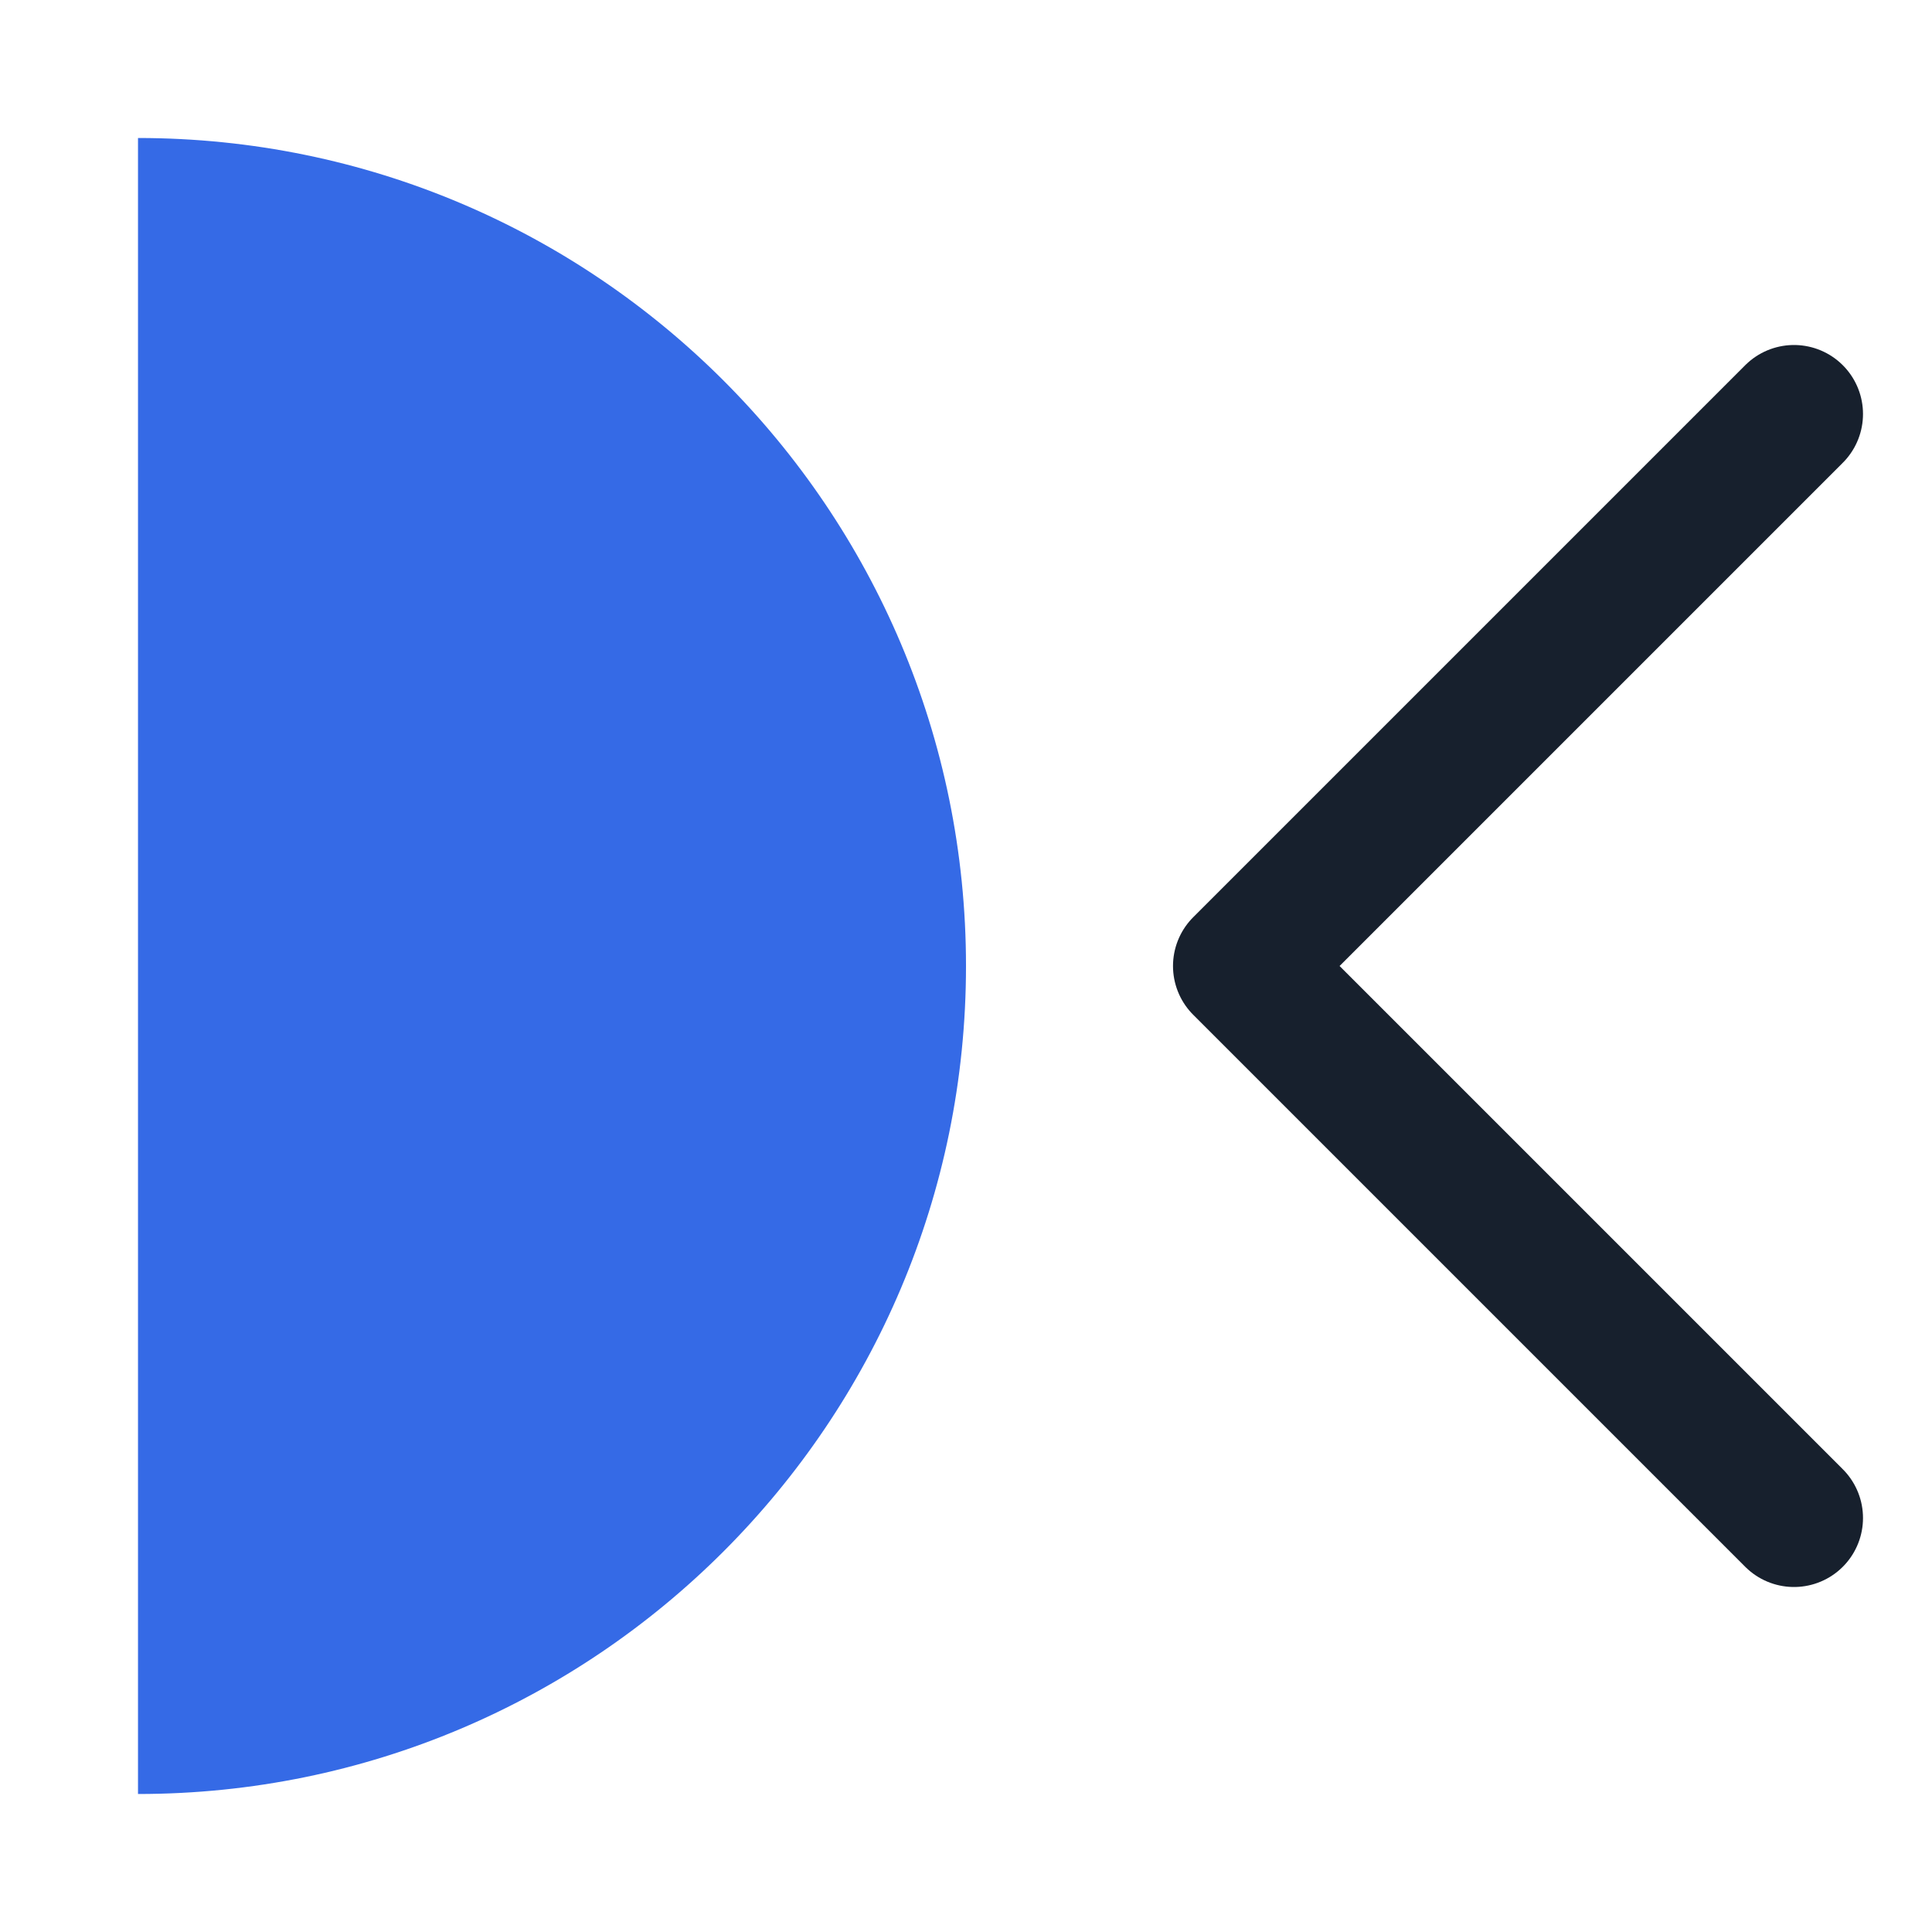
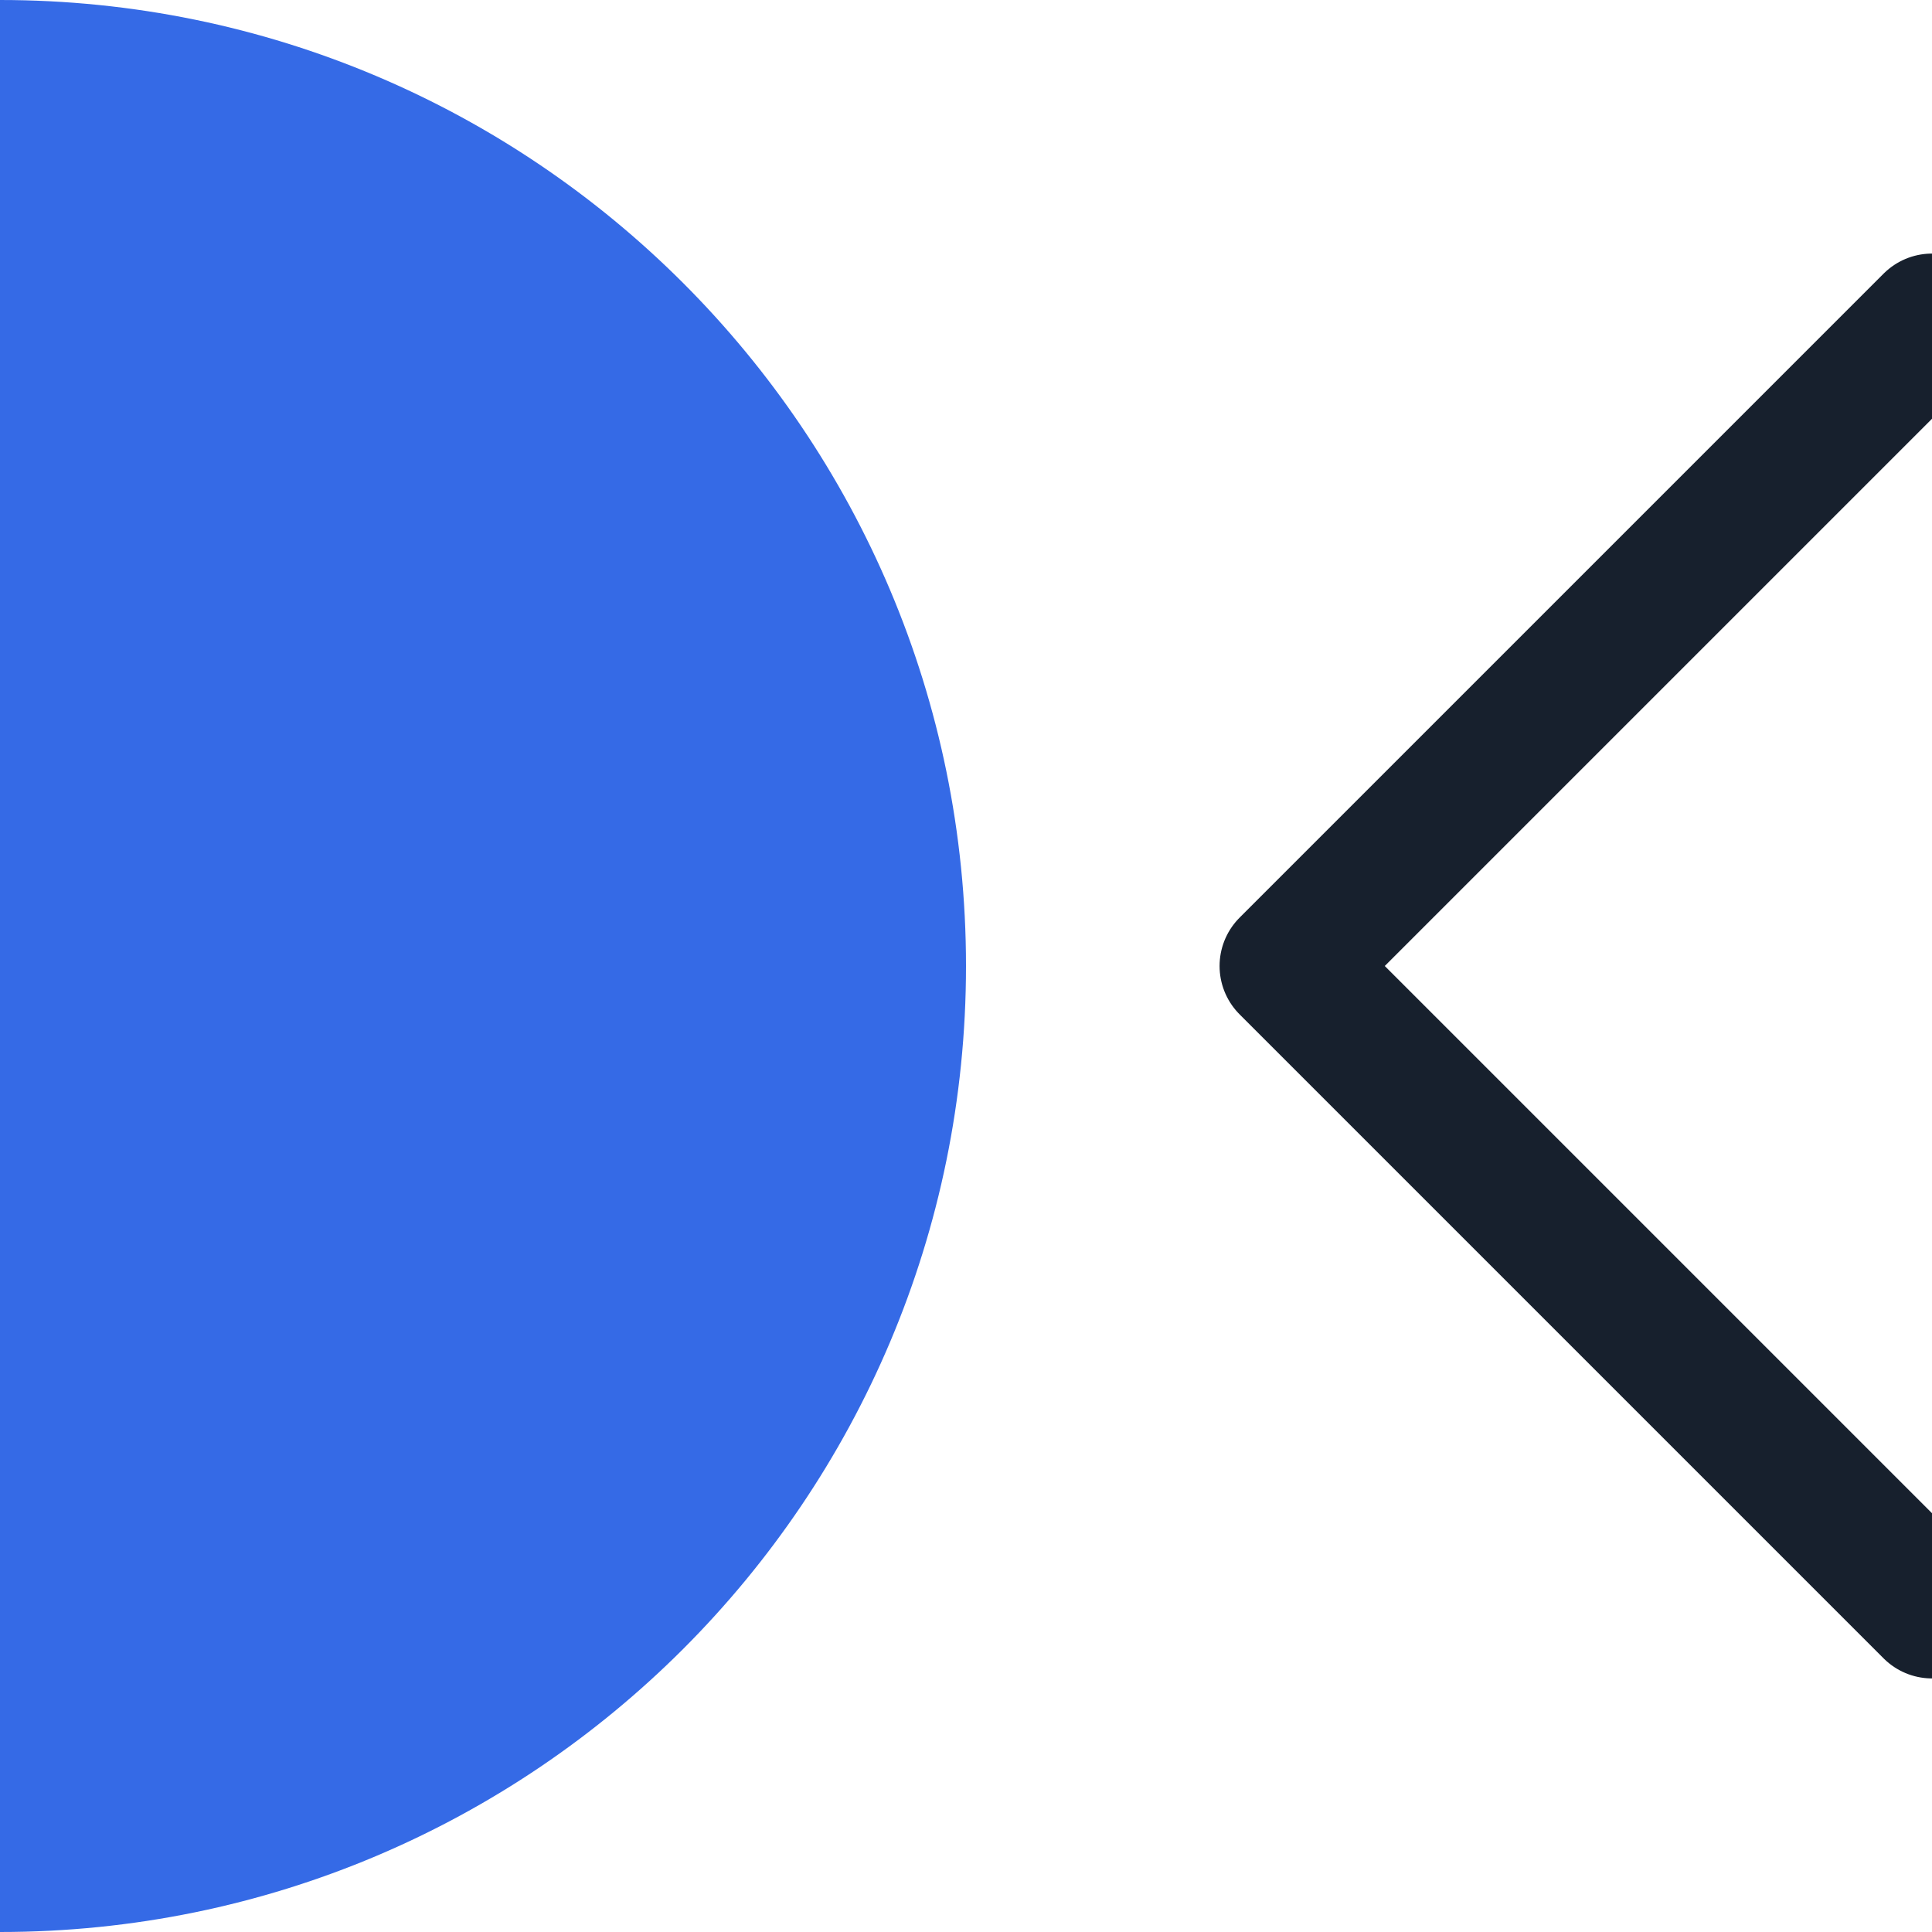
- <svg xmlns="http://www.w3.org/2000/svg" width="128" height="128" viewBox="8 8 28 28" fill="none" role="img" aria-labelledby="title">
+ <svg xmlns="http://www.w3.org/2000/svg" width="128" height="128" viewBox="10 10 24 24" fill="none" role="img" aria-labelledby="title">
  <g>
    <path d="M10 10a12 12 0 0 1 0 24V10Z" fill="#356ae6" />
-     <path d="m34 14-8 8 8 8" stroke="#17202d" stroke-width="2" stroke-linecap="round" stroke-linejoin="round" />
+     <path d="m34 14-8 8 8 8" stroke="#17202d" stroke-width="1.7" stroke-linecap="round" stroke-linejoin="round" />
  </g>
</svg>
